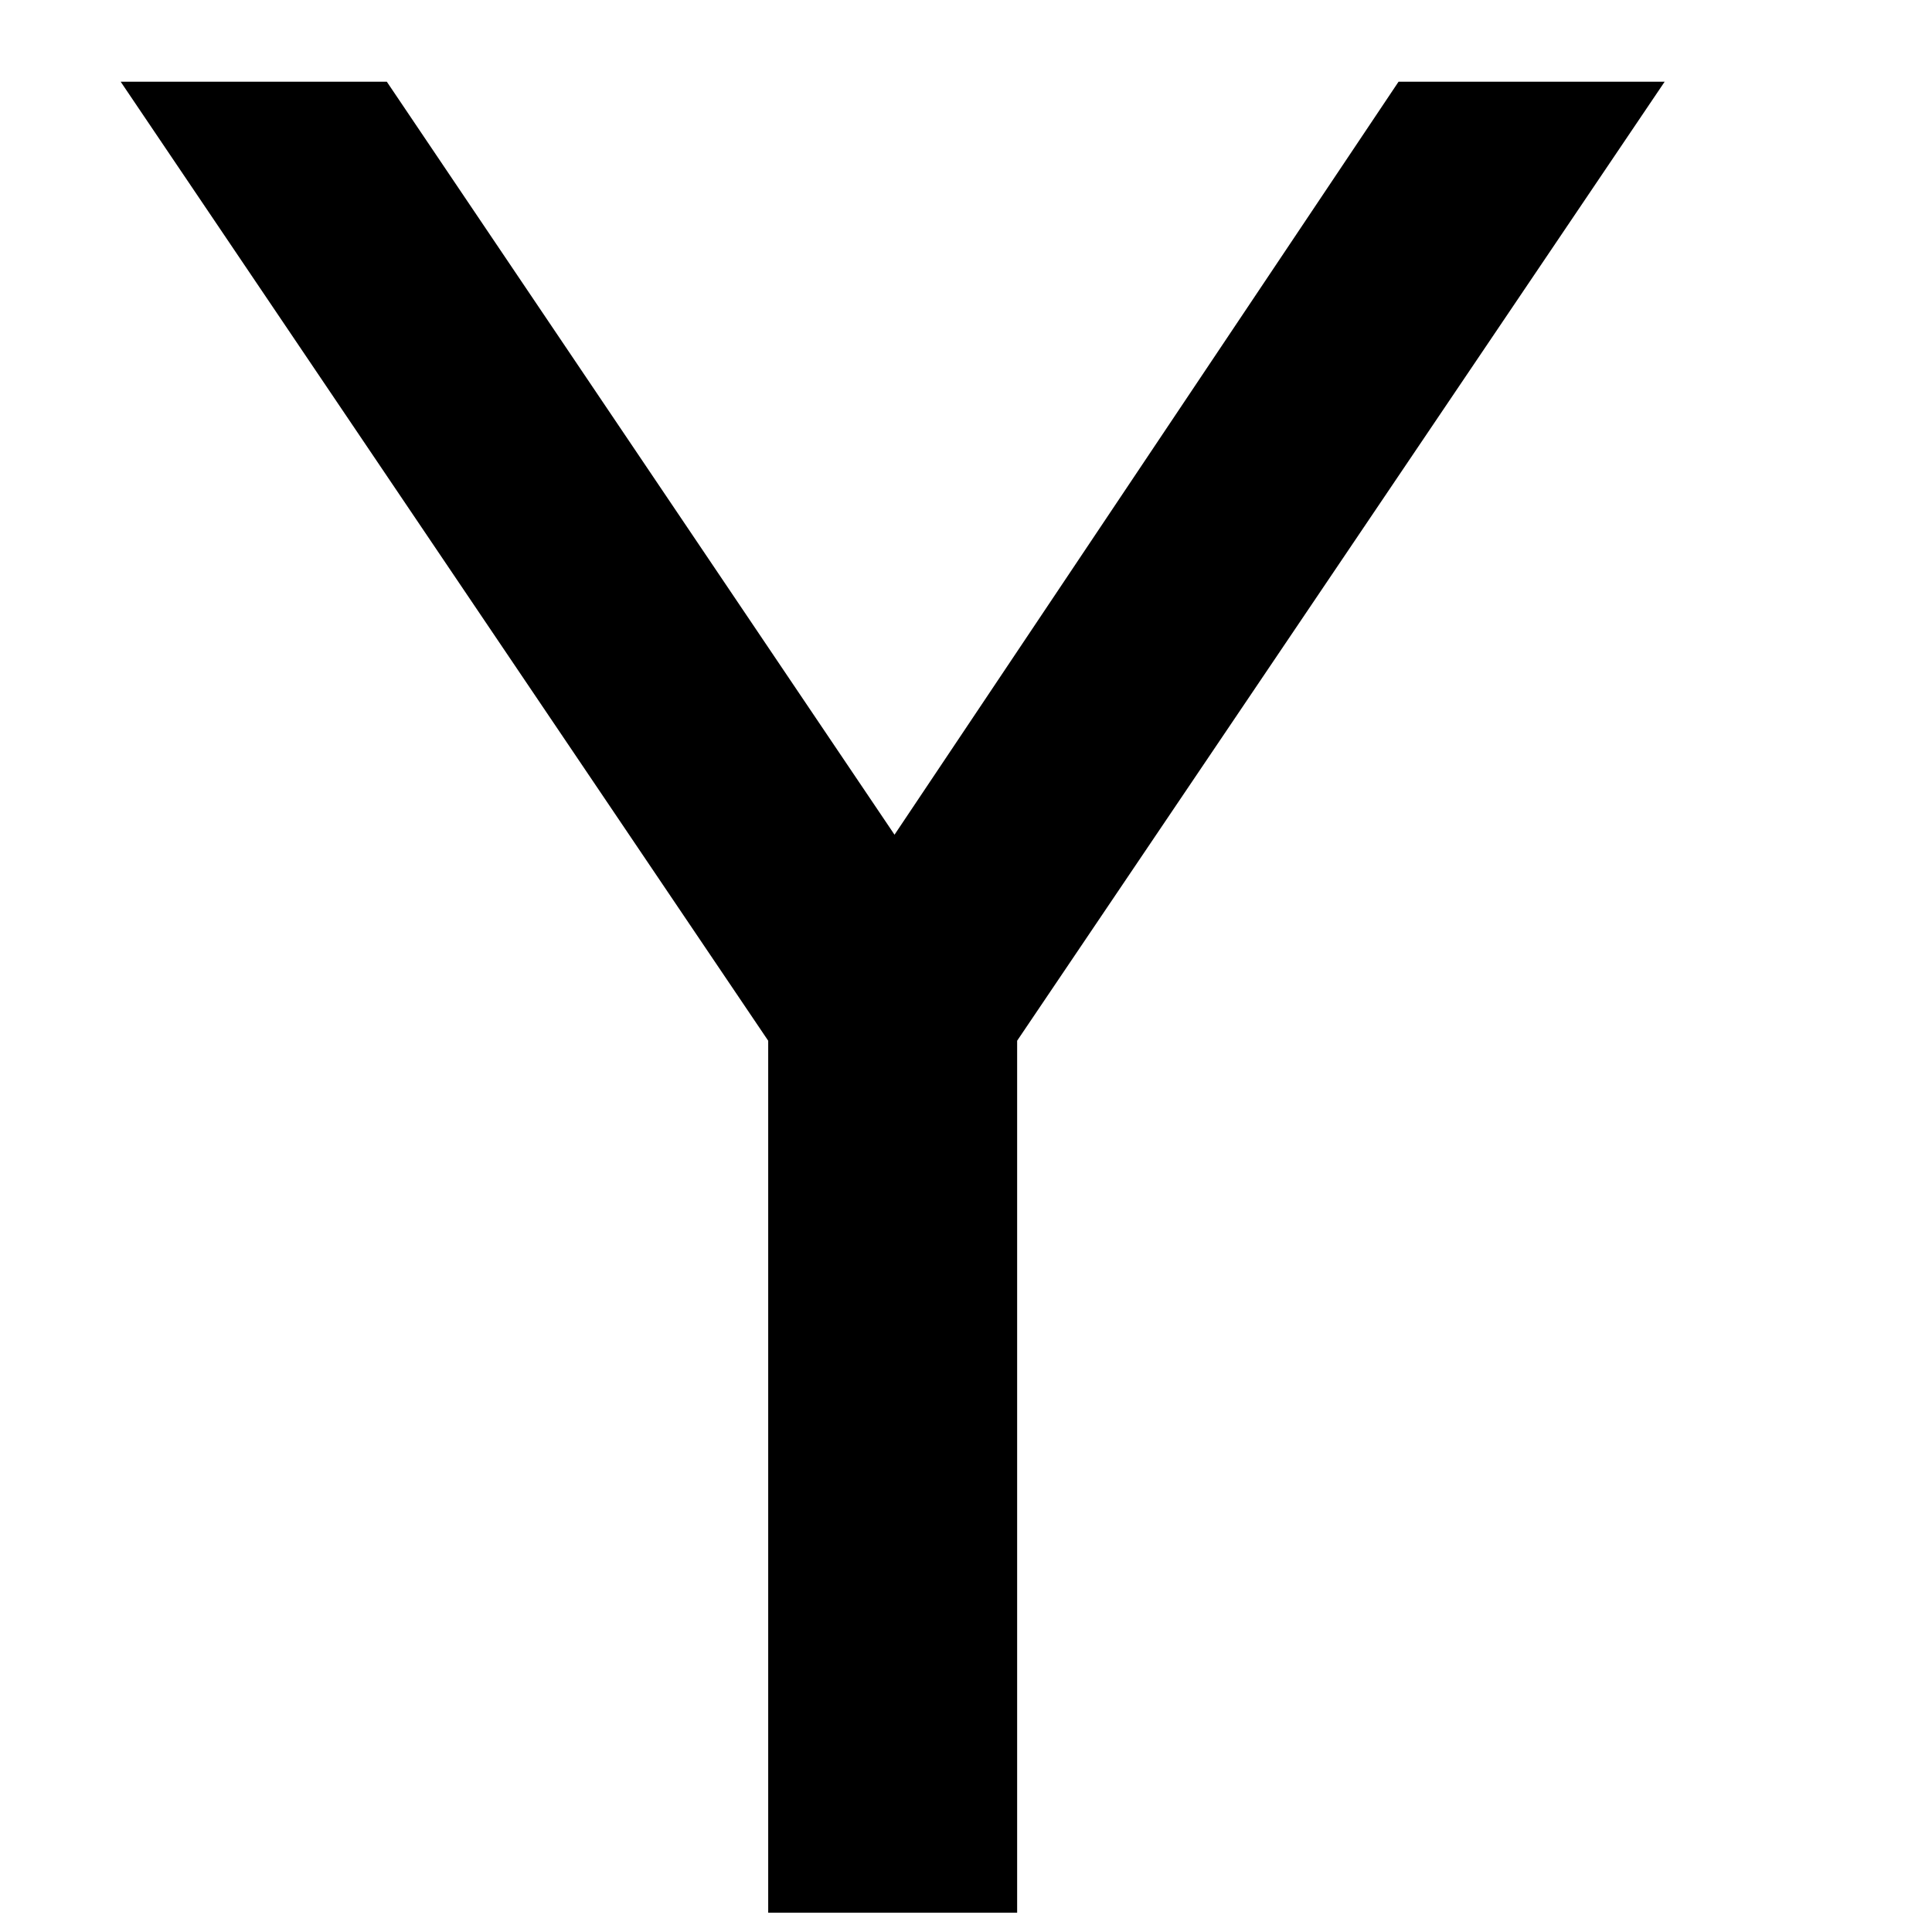
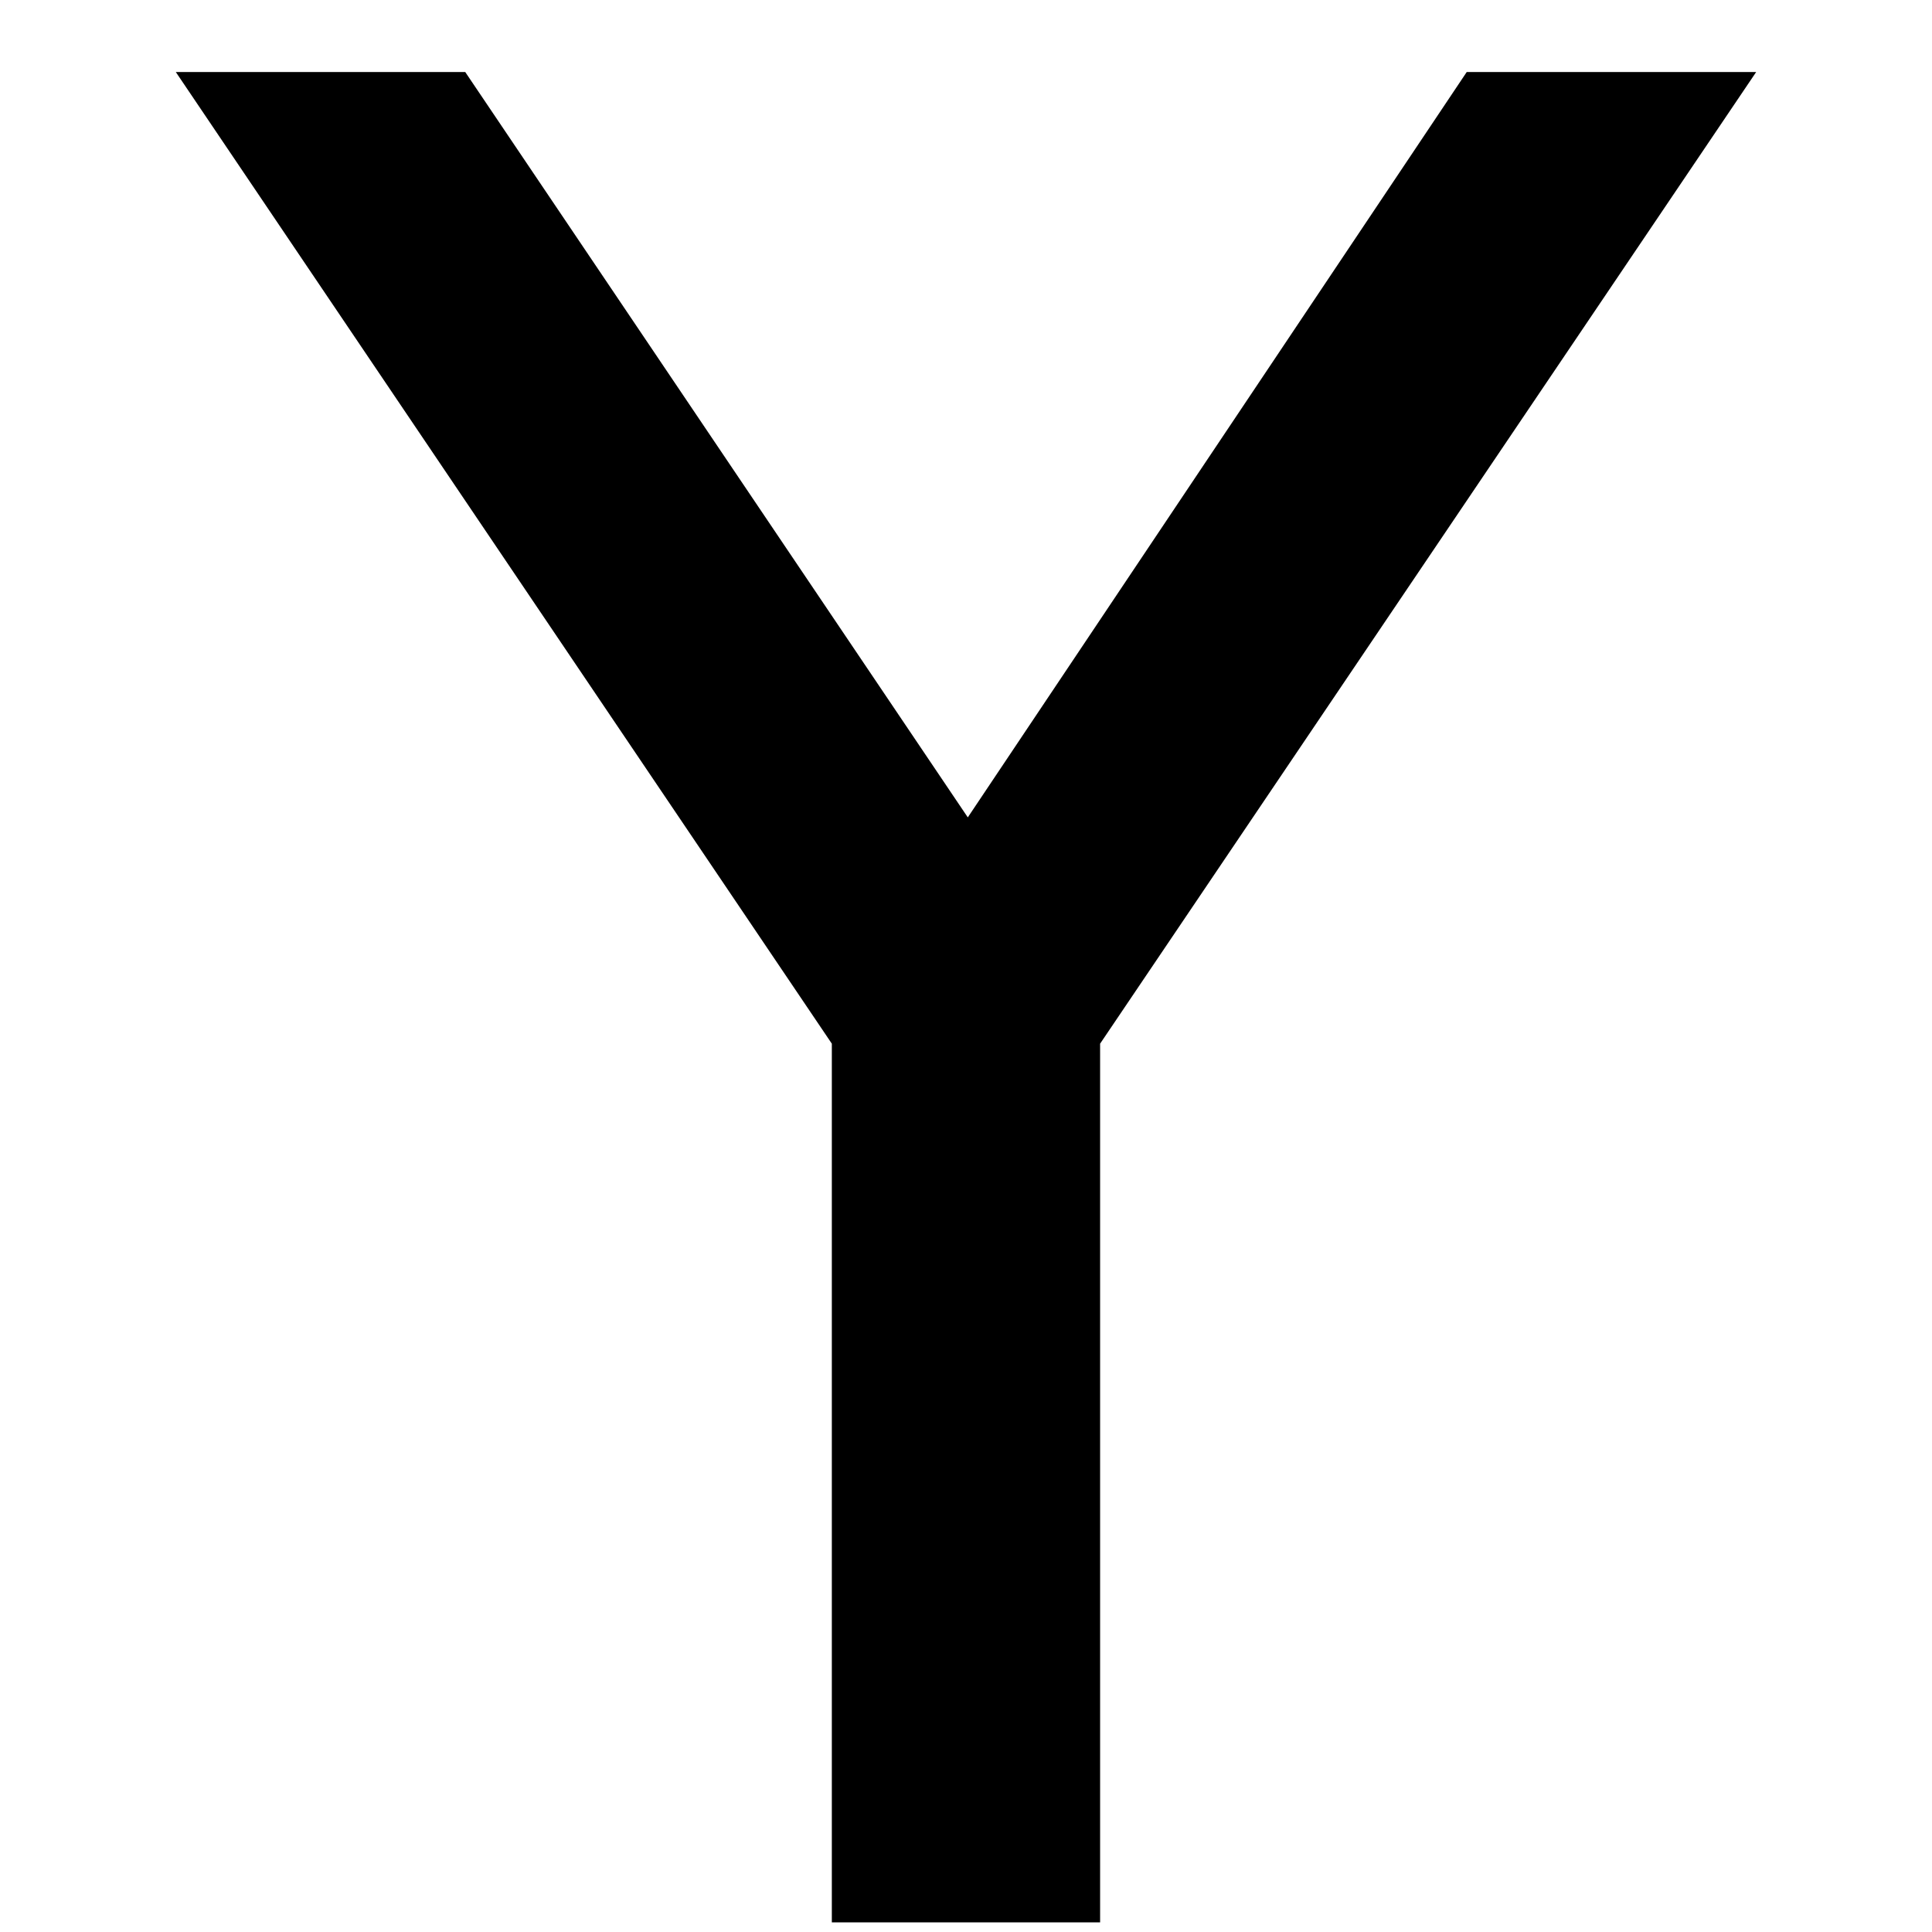
<svg xmlns="http://www.w3.org/2000/svg" height="100" width="100" viewBox="0 0 100 100" y="0px" x="0px" id="Ebene_1" version="1.1">
  <defs id="defs7" />
-   <g id="text2" style="font-size:130px" aria-label="Y">
-     <path id="path11" style="font-size:130px" d="M 6.246,4.229 H 20.021 L 46.3,43.204 72.389,4.229 H 86.163 L 52.647,53.868 V 99 H 39.762 V 53.868 Z" />
+   <g id="text2" style="font-size:130px;stroke:#000000;stroke-opacity:1" aria-label="Y" transform="translate(3.79541,0)">
+     <path id="path11" style="font-size:130px;stroke:#000000;stroke-opacity:1" d="m 6.246,4.229 13.774,0 26.279,38.975 26.089,-38.975 13.774,0 -33.516,49.639 0,45.132 -12.886,0 0,-45.132 z" />
  </g>
</svg>
